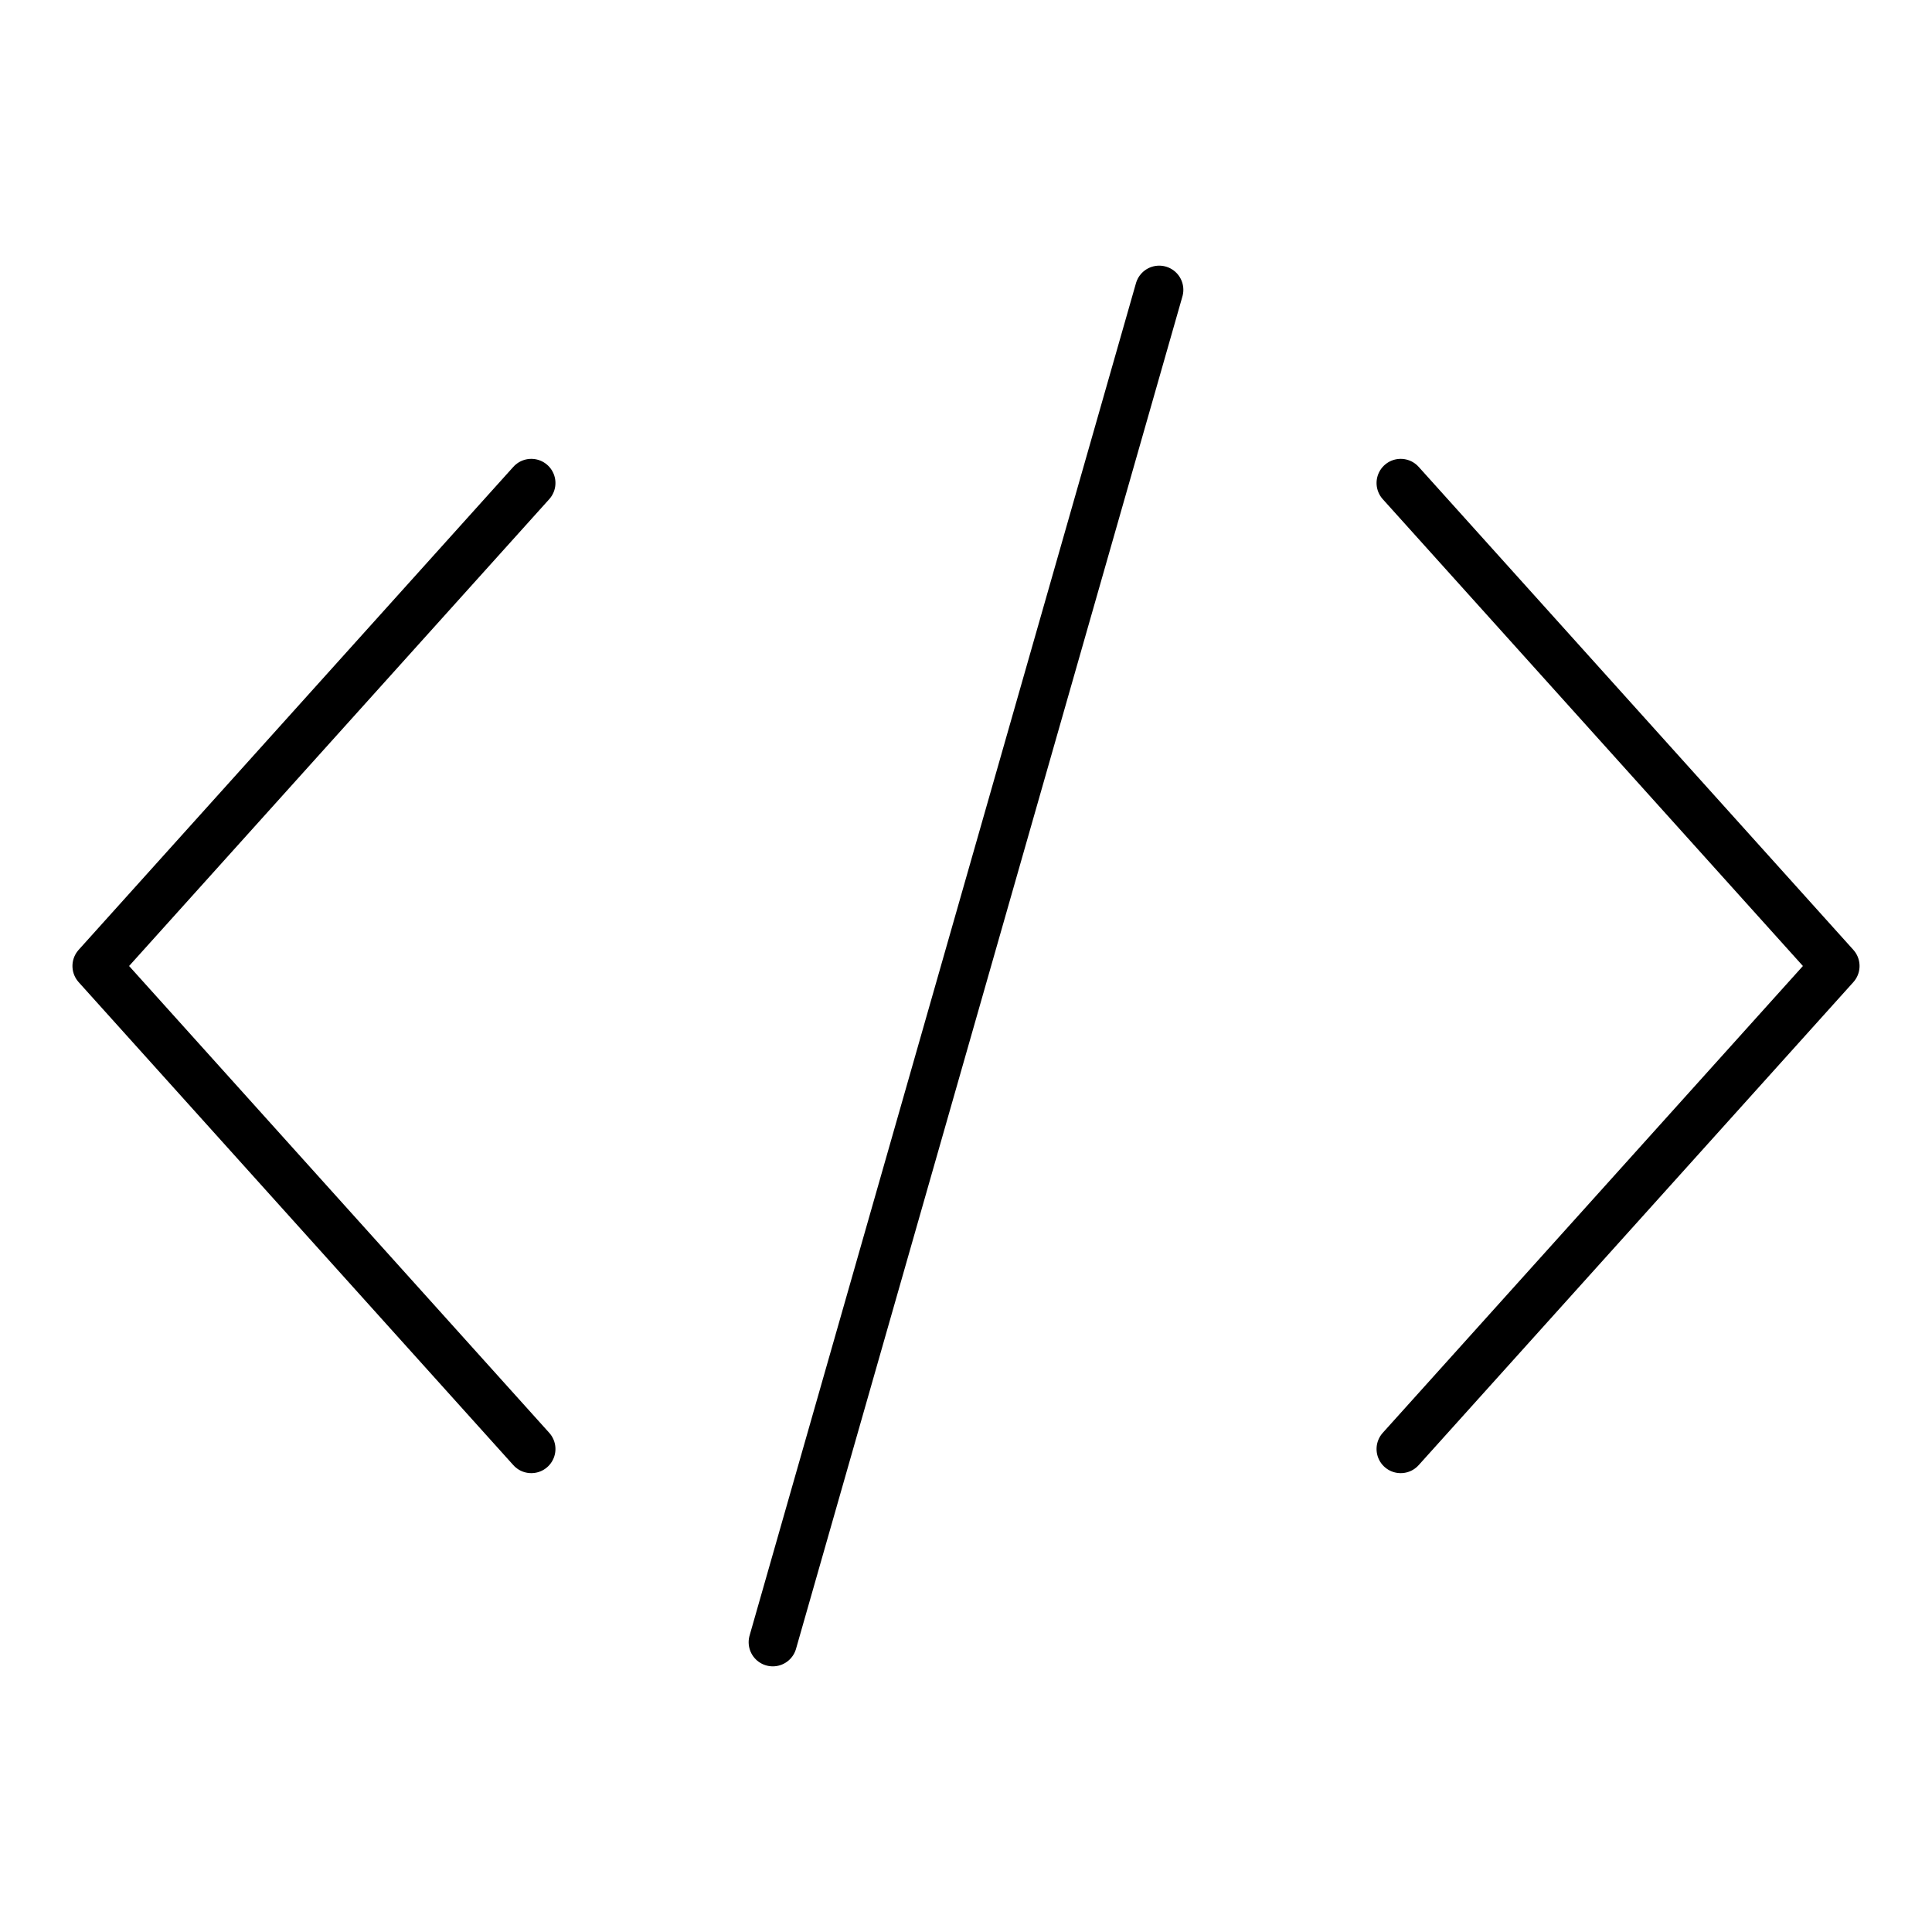
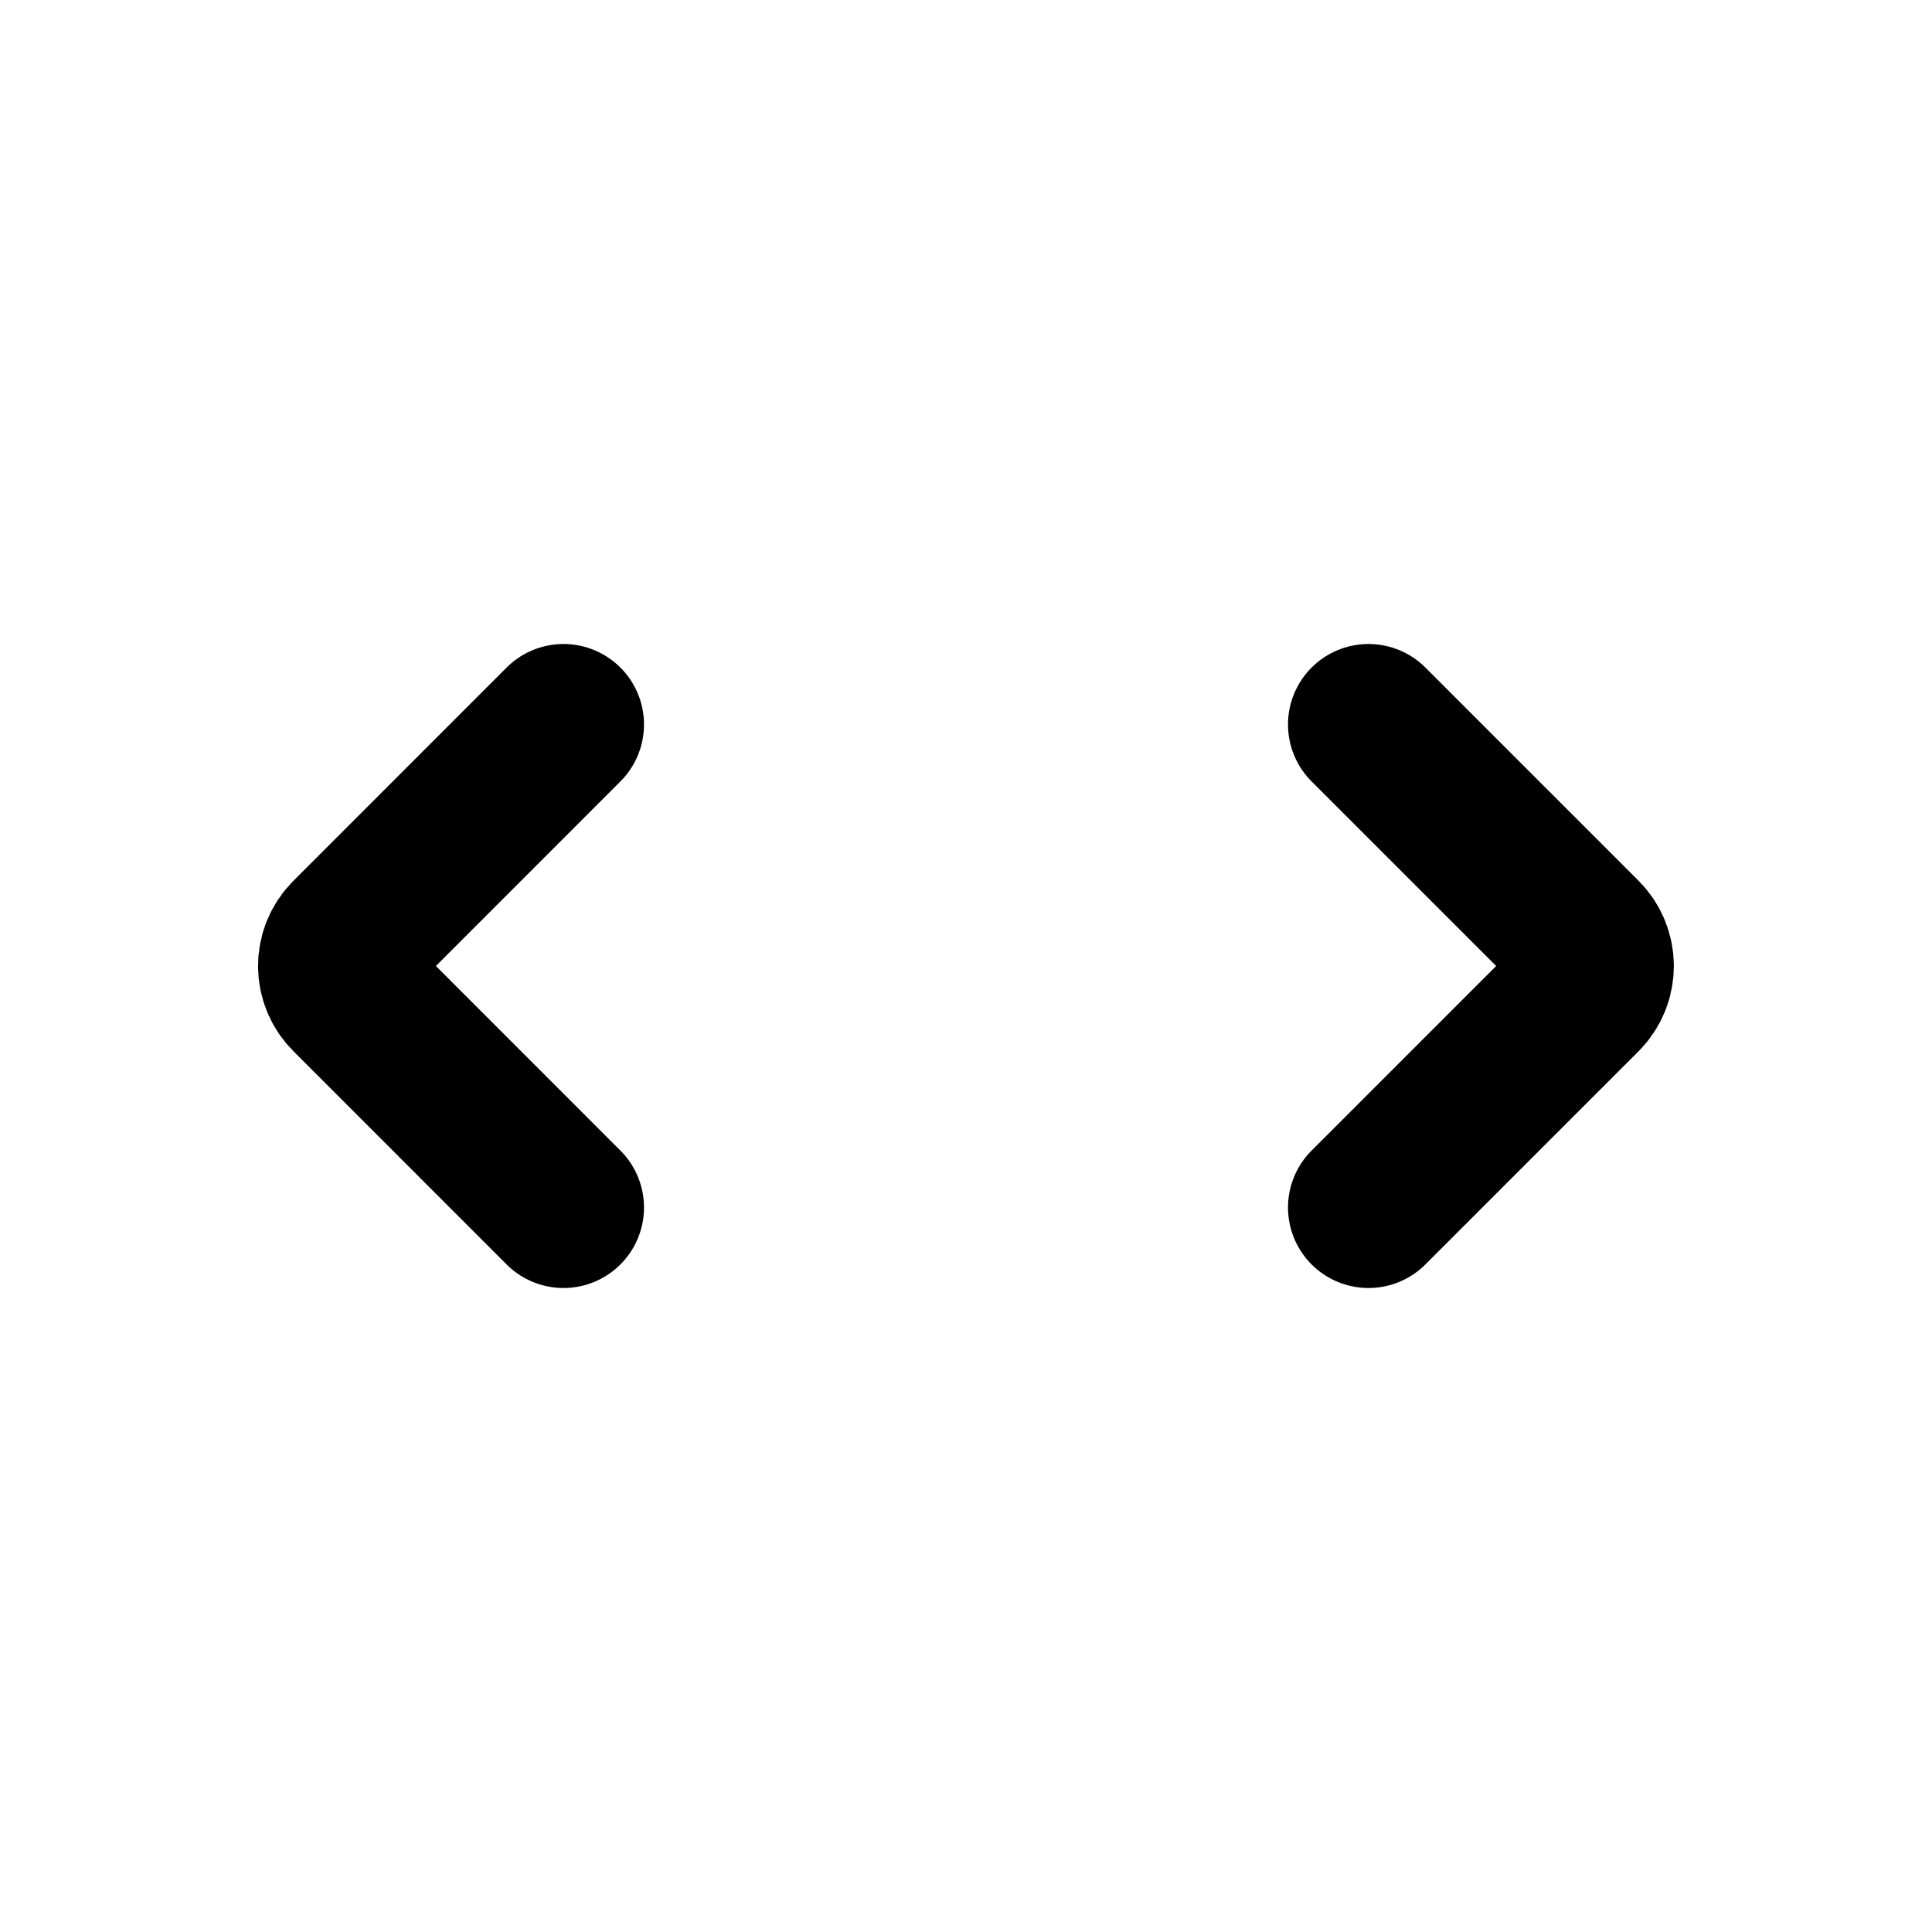
- <svg xmlns="http://www.w3.org/2000/svg" viewBox="0 0 200 200" fill="none" stroke="currentColor" stroke-width="5" stroke-linecap="round" stroke-linejoin="round">
-   <polyline points="55 50 10 100 55 150" />
-   <polyline points="145 50 190 100 145 150" />
-   <line x1="120" y1="30" x2="80" y2="170" />
+ <svg xmlns="http://www.w3.org/2000/svg" viewBox="0 0 24 24" fill="none">
+   <path d="M17 15L19.646 12.354C19.842 12.158 19.842 11.842 19.646 11.646L17 9" stroke="currentColor" stroke-width="2" stroke-linecap="round" stroke-linejoin="round" />
+   <path d="M7 9L4.352 11.649C4.157 11.843 4.157 12.157 4.352 12.351L7 15" stroke="currentColor" stroke-width="2" stroke-linecap="round" stroke-linejoin="round" />
</svg>
